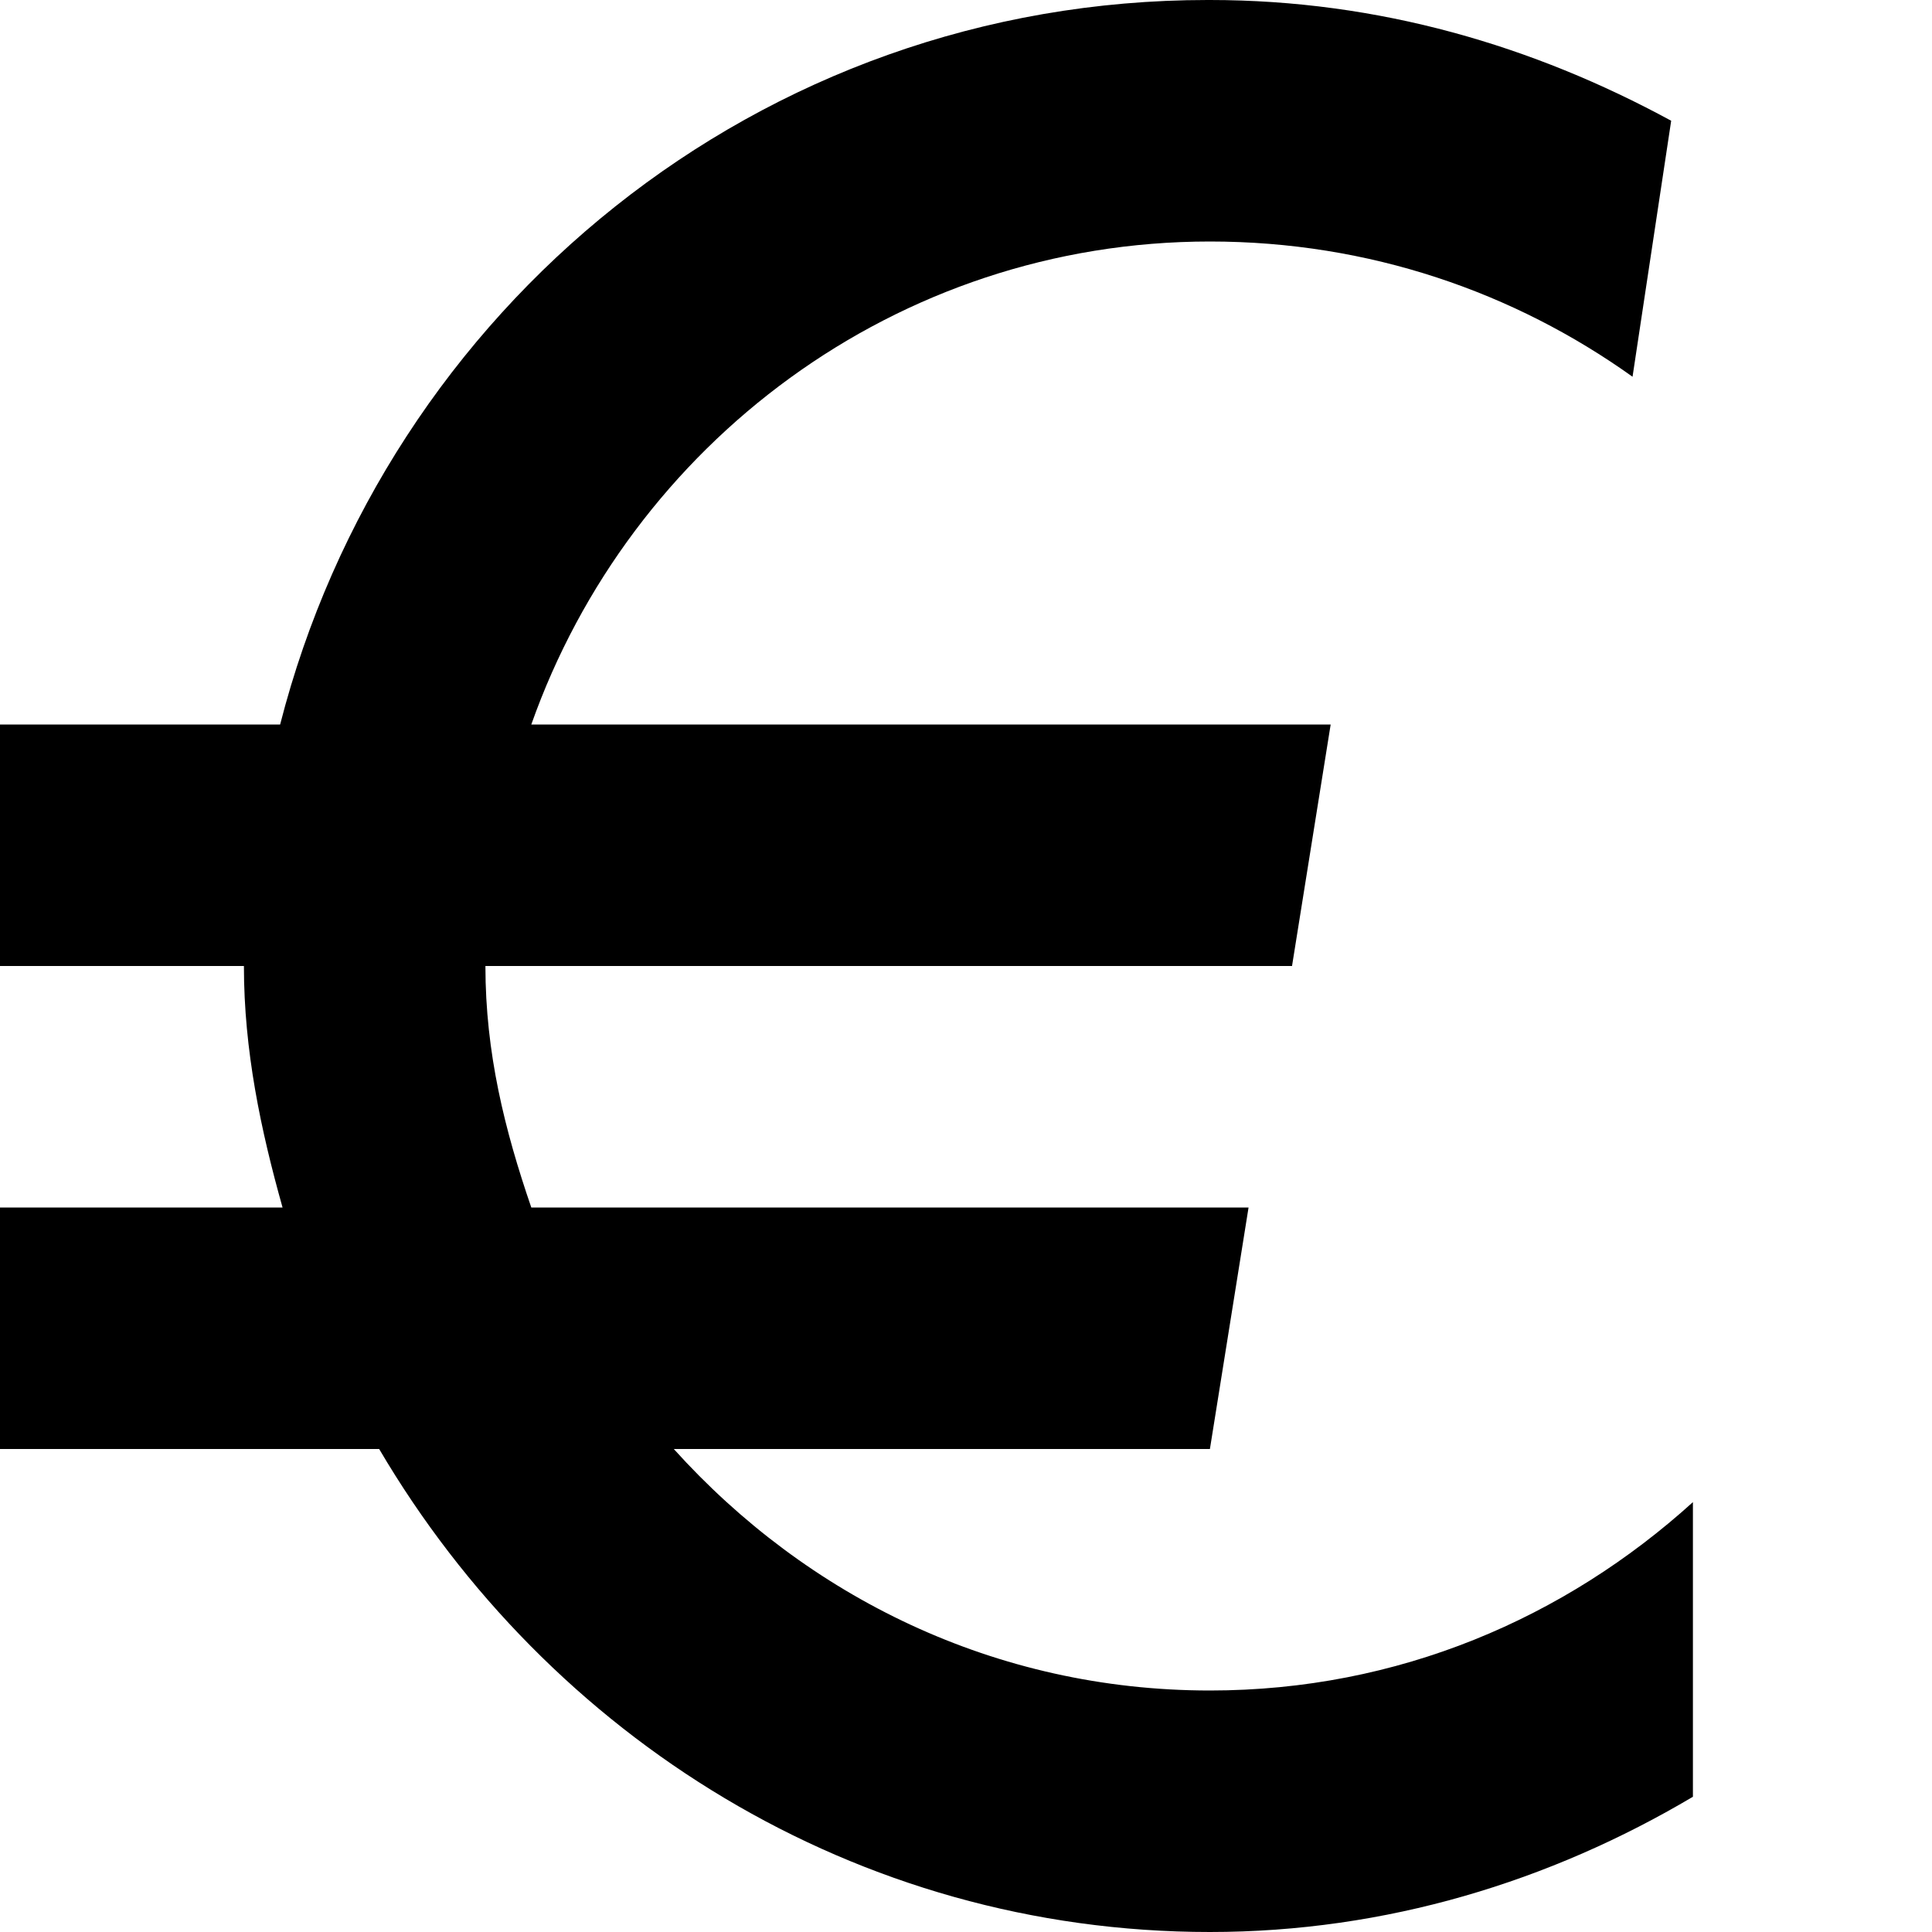
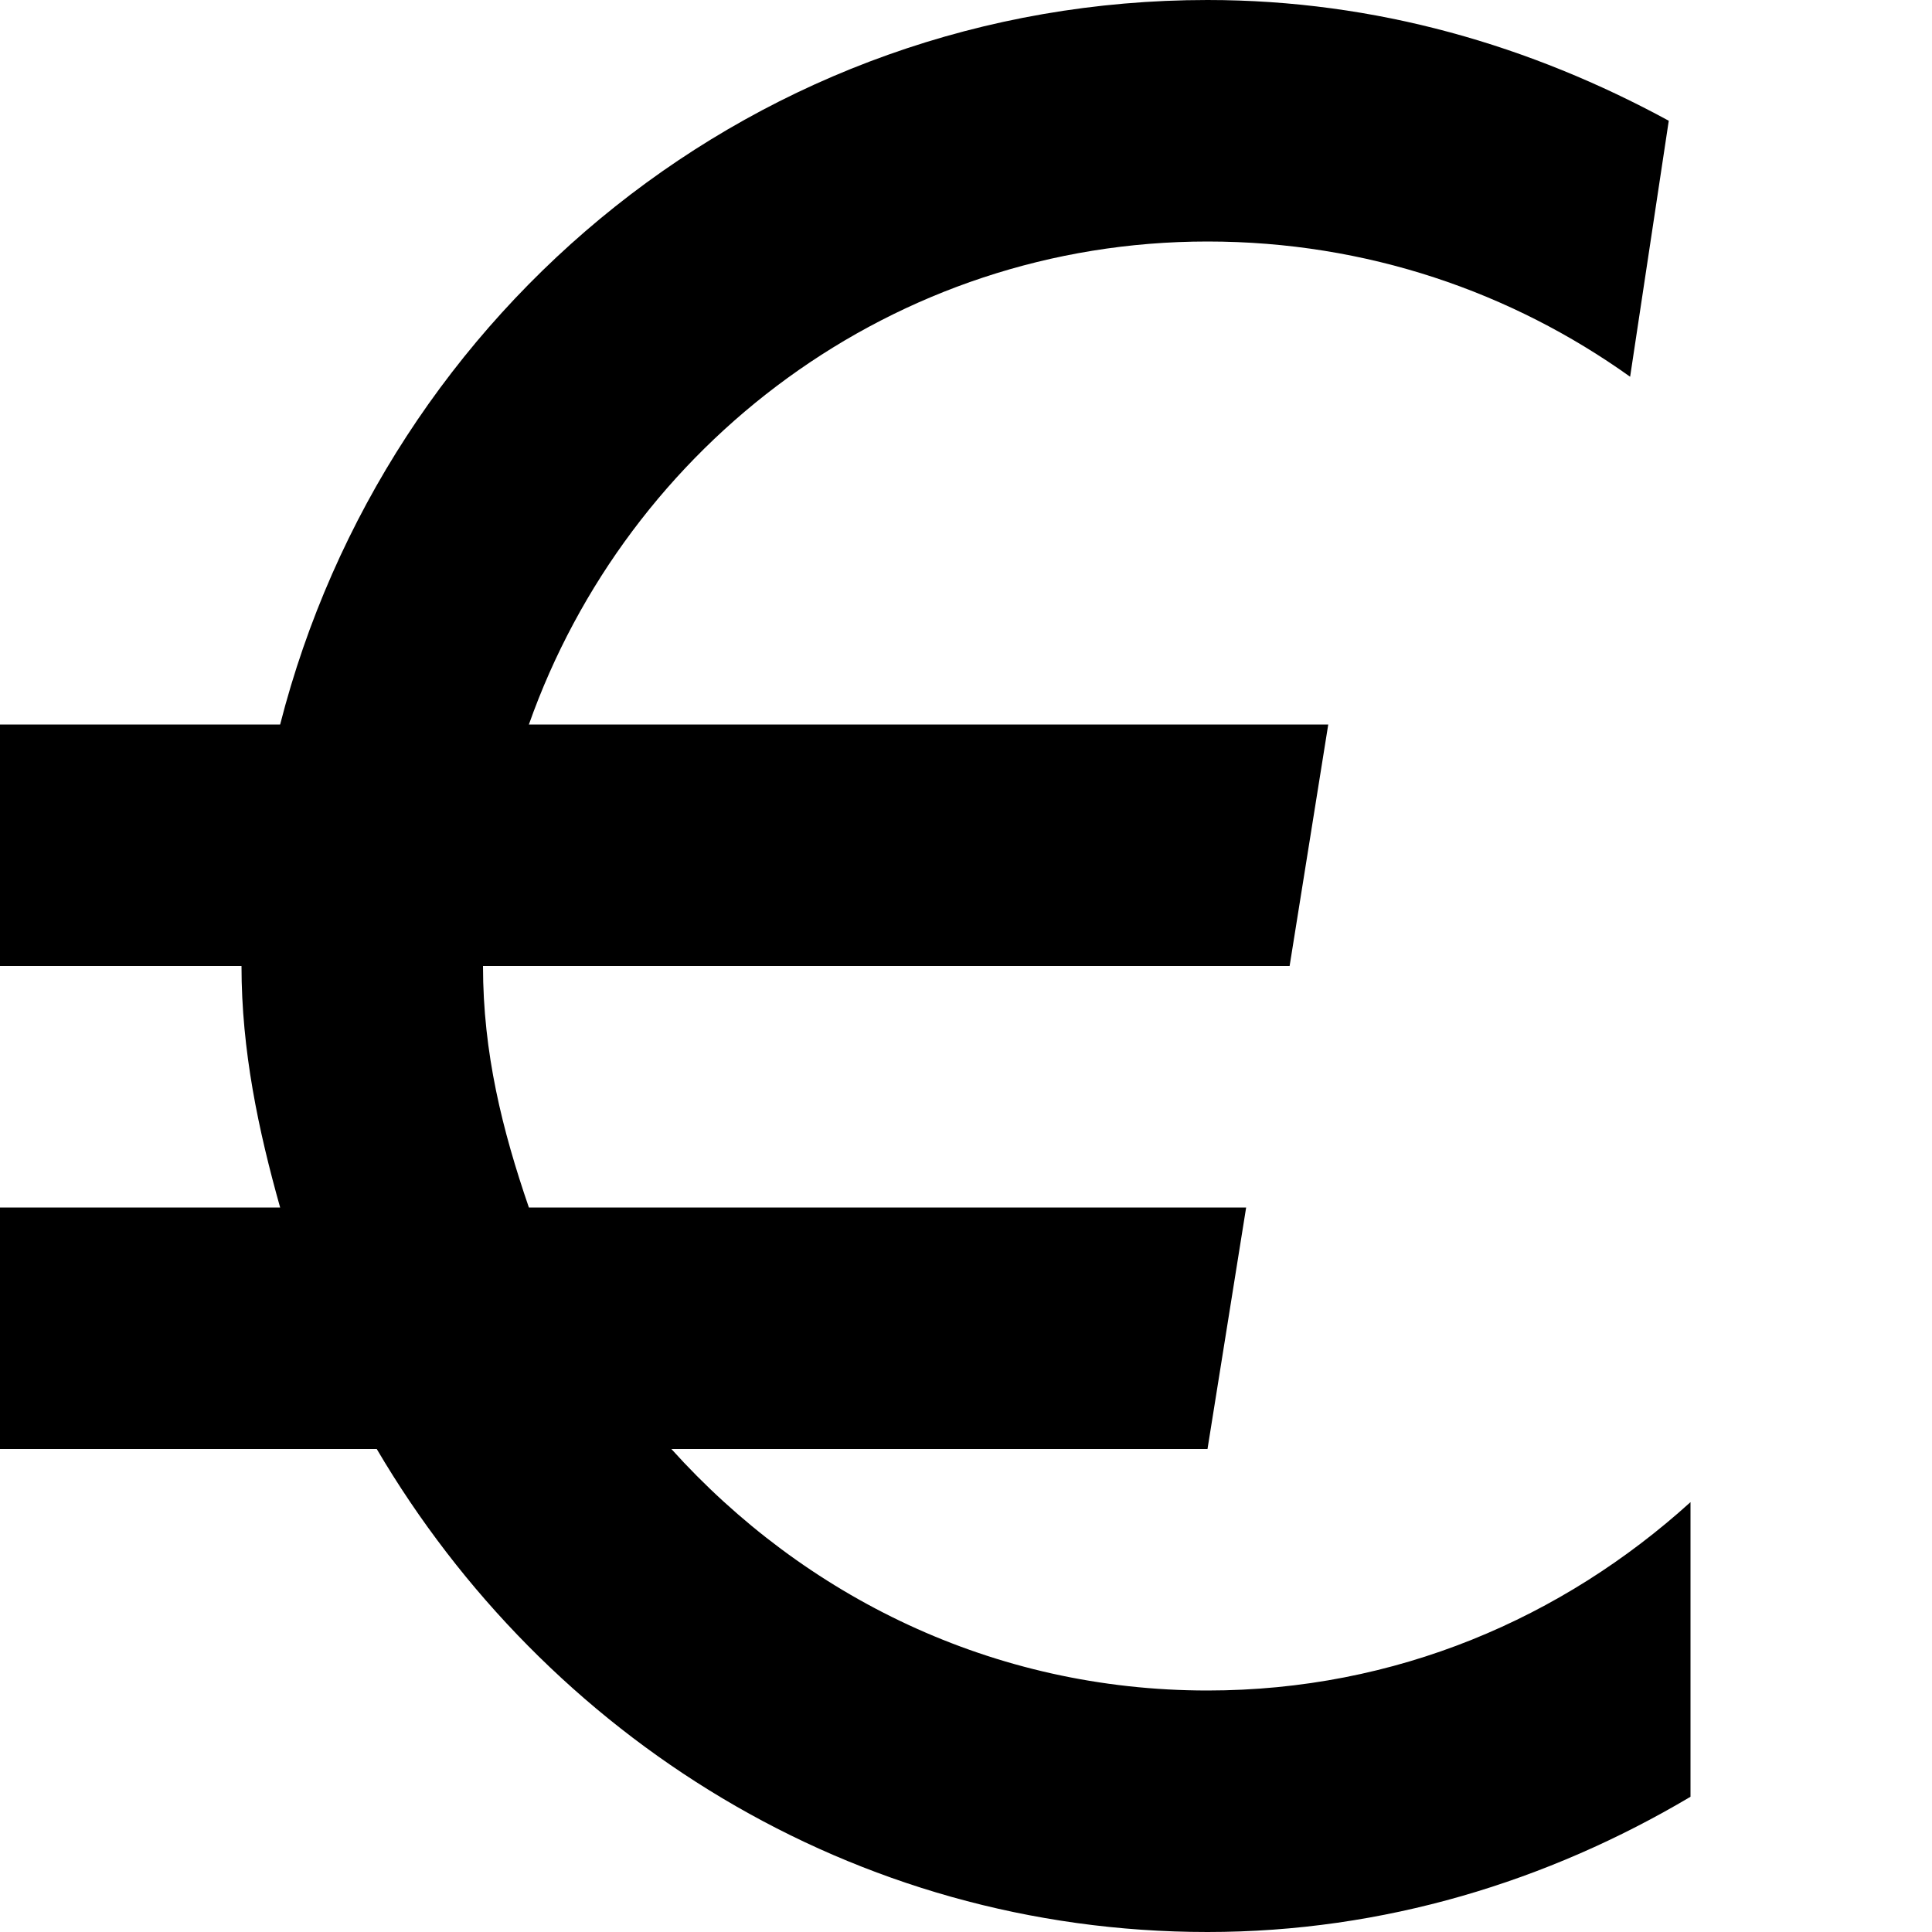
<svg xmlns="http://www.w3.org/2000/svg" viewBox="0 0 8 8">
-   <path d="M5 0c-1.86 0-3.4 1.28-3.84 3h-1.91l-.25 1h2.01c0 .35.07.68.16 1h-1.97l-.19 1h2.56c.7 1.19 1.97 2 3.44 2 .73 0 1.41-.21 2-.56v-1.22c-.53.48-1.22.78-2 .78-.89 0-1.67-.39-2.22-1h2.22l.16-1h-2.97c-.11-.32-.19-.64-.19-1h3.34l.16-1h-3.31c.41-1.16 1.51-2 2.81-2 .66 0 1.26.21 1.75.56l.16-1.06c-.57-.31-1.21-.5-1.91-.5z" />
+   <path d="M5 0c-1.86 0-3.4 1.28-3.84 3h-1.91l-.25 1h2c0 .35.07.68.16 1h-1.97l-.19 1h2.56c.7 1.19 1.97 2 3.44 2 .73 0 1.41-.21 2-.56v-1.22c-.53.48-1.22.78-2 .78-.89 0-1.67-.39-2.22-1h2.22l.16-1h-2.97c-.11-.32-.19-.64-.19-1h3.34l.16-1h-3.31c.41-1.16 1.51-2 2.81-2 .66 0 1.26.21 1.75.56l.16-1.06c-.57-.31-1.21-.5-1.91-.5z" />
</svg>
